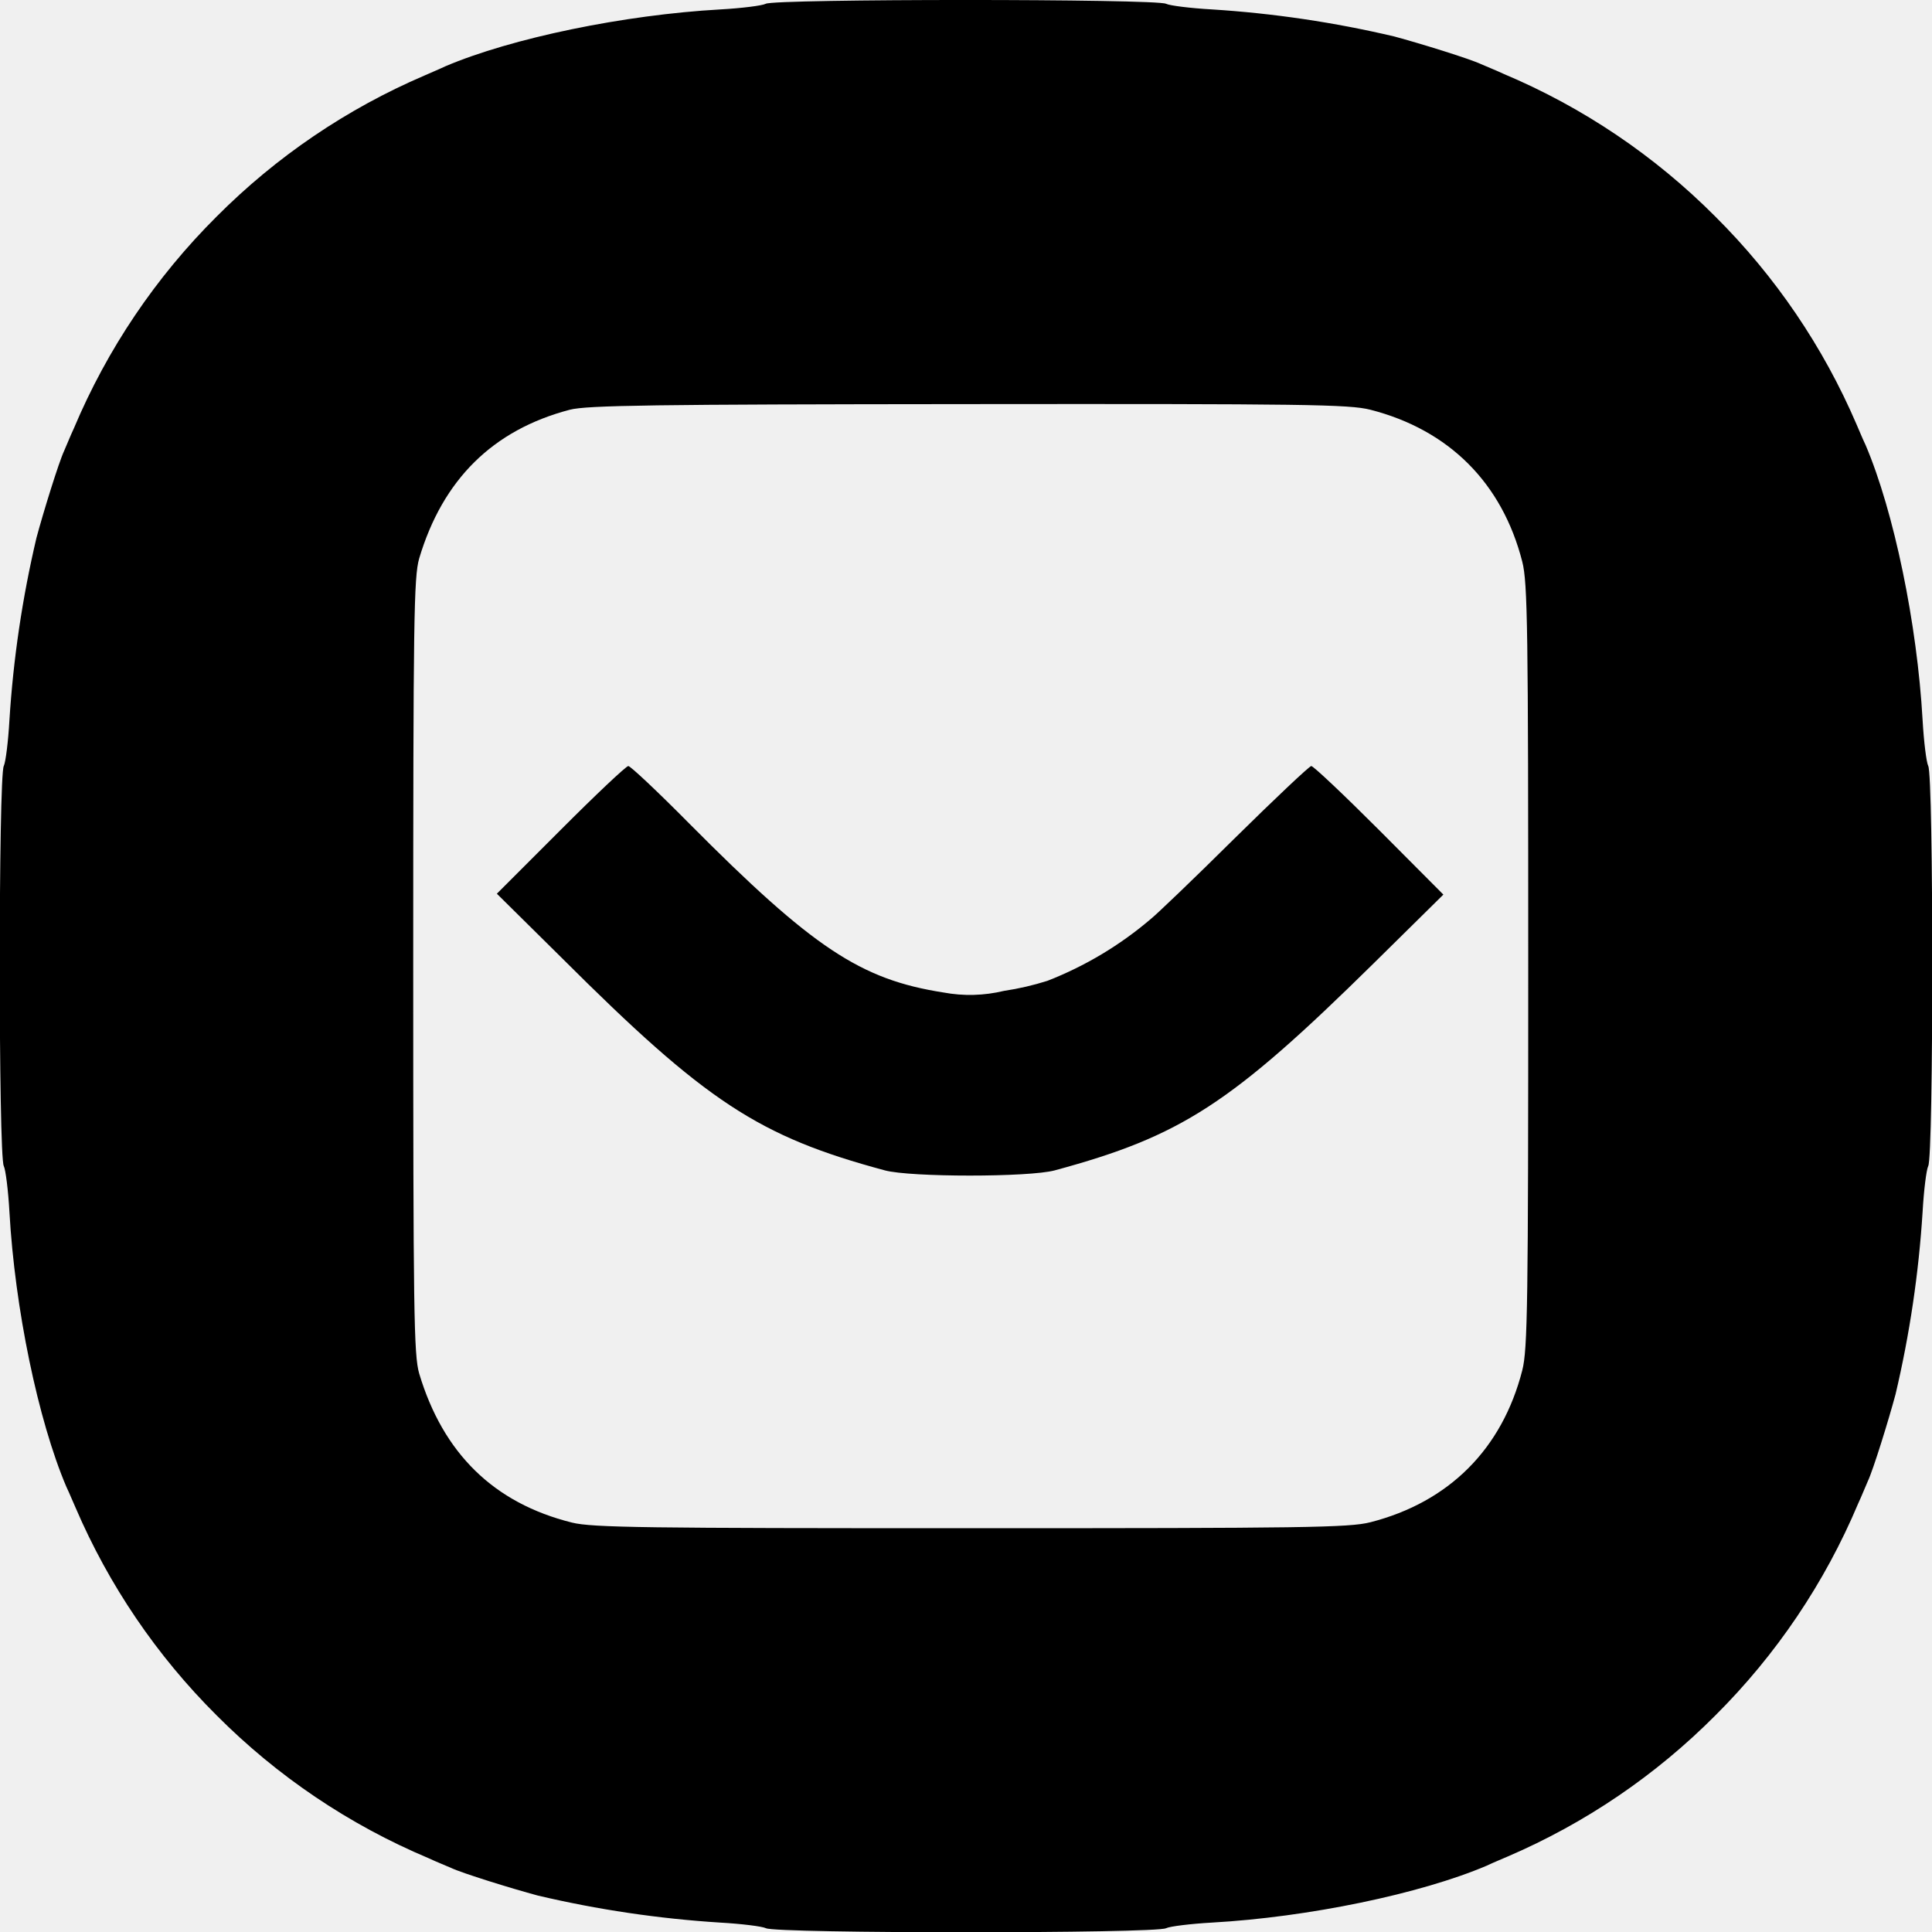
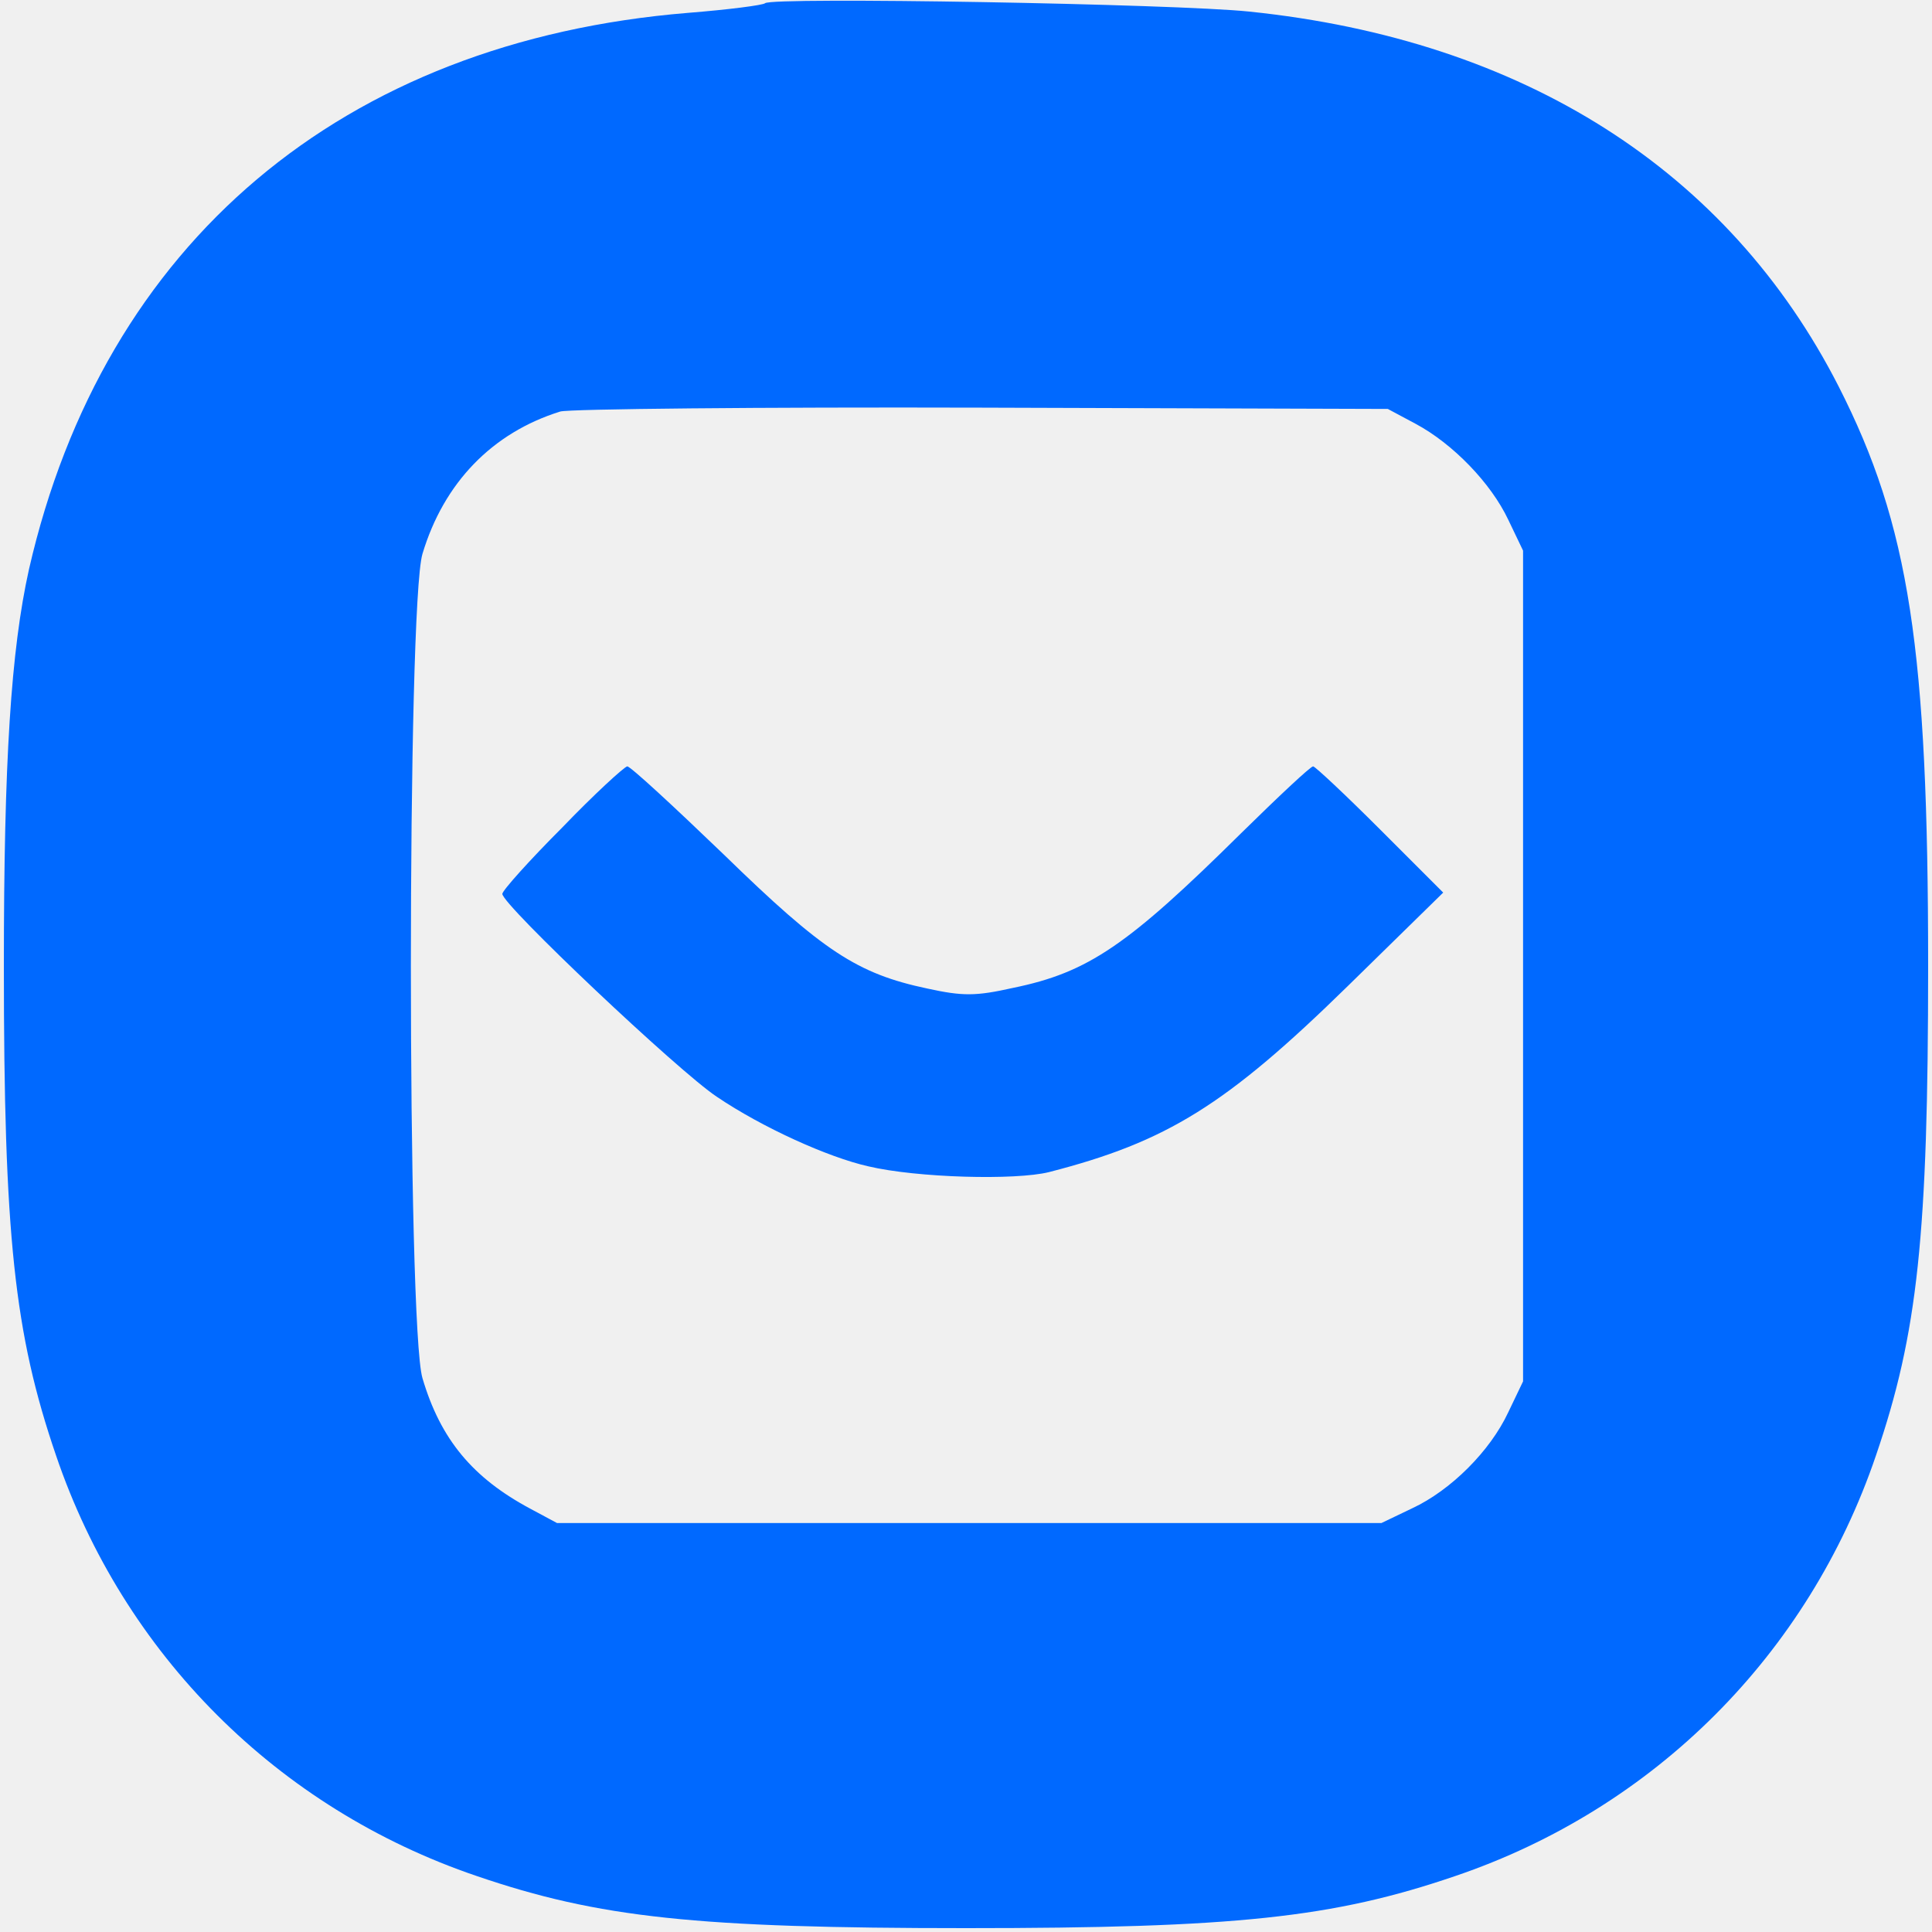
- <svg xmlns="http://www.w3.org/2000/svg" width="128" height="128" viewBox="0 0 128 128" fill="none">
-   <g clip-path="url(#clip0_2077_3513)">
-     <path fill-rule="evenodd" clip-rule="evenodd" d="M50.731 0.251C50.502 0.373 49.147 0.544 47.729 0.624C41.334 0.981 33.894 2.523 29.499 4.395C29.019 4.624 28.395 4.875 28.123 5.003C22.977 7.207 18.303 10.379 14.353 14.347C10.318 18.362 7.106 23.127 4.897 28.373C4.646 28.907 4.374 29.6 4.251 29.866C3.894 30.629 2.875 33.92 2.417 35.627C1.481 39.596 0.881 43.637 0.625 47.706C0.545 49.125 0.374 50.501 0.251 50.746C-0.106 51.376 -0.106 76.624 0.251 77.253C0.374 77.499 0.545 78.874 0.625 80.293C0.982 86.666 2.523 94.106 4.395 98.501C4.625 98.981 4.875 99.605 5.003 99.877C7.21 105.024 10.383 109.698 14.353 113.648C18.368 117.683 23.133 120.895 28.379 123.104C28.913 123.355 29.606 123.627 29.873 123.749C30.625 124.107 33.915 125.125 35.627 125.584C39.596 126.52 43.638 127.119 47.707 127.376C49.126 127.456 50.502 127.627 50.747 127.749C51.377 128.107 76.625 128.107 77.254 127.749C77.499 127.627 78.875 127.456 80.294 127.376C86.667 127.019 94.107 125.477 98.502 123.605C98.982 123.376 99.606 123.125 99.878 123.003C105.025 120.795 109.7 117.619 113.649 113.648C117.684 109.632 120.896 104.868 123.105 99.621C123.355 99.088 123.627 98.394 123.75 98.128C124.107 97.376 125.126 94.085 125.585 92.373C126.521 88.404 127.12 84.363 127.377 80.293C127.457 78.874 127.627 77.499 127.75 77.253C128.107 76.624 128.107 51.376 127.75 50.746C127.627 50.501 127.457 49.125 127.377 47.706C127.019 41.333 125.478 33.893 123.606 29.498C123.377 29.018 123.126 28.395 123.003 28.122C120.796 22.976 117.62 18.301 113.649 14.352C109.633 10.317 104.868 7.105 99.622 4.896C99.089 4.645 98.395 4.373 98.129 4.251C97.371 3.893 94.081 2.875 92.374 2.416C88.405 1.48 84.364 0.881 80.294 0.624C78.875 0.544 77.499 0.373 77.254 0.251C76.625 -0.085 51.27 -0.085 50.731 0.251ZM90.79 27.146C96.001 28.48 99.521 32 100.854 37.211C101.211 38.602 101.249 41.664 101.249 64C101.249 86.336 101.211 89.397 100.854 90.789C99.521 96 96.001 99.52 90.79 100.853C89.398 101.211 86.353 101.248 64.337 101.248C42.79 101.248 39.249 101.211 37.894 100.875C32.71 99.584 29.355 96.288 27.771 90.997C27.419 89.77 27.377 86.981 27.377 64C27.377 41.019 27.419 38.229 27.771 37.002C29.329 31.769 32.655 28.483 37.75 27.146C38.897 26.853 43.249 26.789 64.166 26.773C86.395 26.752 89.393 26.789 90.79 27.146ZM37.147 54.981L32.918 59.211L37.211 63.456C46.79 73.019 50.273 75.296 58.625 77.541C60.331 78 68.171 78 69.878 77.541C78.273 75.269 81.542 73.147 90.998 63.834L95.627 59.269L91.377 55.002C89.041 52.666 87.019 50.752 86.875 50.752C86.753 50.752 84.459 52.917 81.755 55.584C79.089 58.229 76.582 60.624 76.23 60.896C74.196 62.629 71.887 64.009 69.398 64.981C68.457 65.279 67.494 65.502 66.518 65.648C65.202 65.966 63.833 66.003 62.502 65.754C57.019 64.896 53.878 62.832 45.627 54.523C43.585 52.459 41.771 50.752 41.627 50.752C41.483 50.752 39.478 52.645 37.147 54.981Z" fill="black" />
+ <svg xmlns="http://www.w3.org/2000/svg" aria-hidden="true" class="aspect-square w-4 h-4 flex-shrink-0" viewBox="0 0 300 300">
+   <g transform="translate(0, 300) scale(0.1,-0.1)" fill="#0069FF" stroke="none">
+     <path d="M1188 2995 c-3 -3 -57 -10 -120 -15 -536 -44 -907 -357 -1023 -864 -28 -126 -39 -297 -39 -616 0 -418 16 -570 81 -760 105 -309 344 -548 653 -653 190 -65 342 -81 760 -81 418 0 570 16 760 81 309 105 548 344 653 653 65 190 81 342 81 760 0 492 -29 684 -139 900 -171 335 -489 538 -915 582 -114 12 -742 23 -752 13z m1010 -653 c58 -31 117 -92 144 -149 l23 -48 0 -645 0 -645 -23 -48 c-28 -60 -89 -121 -149 -149 l-48 -23 -640 0 -640 0 -41 22 c-90 48 -140 108 -168 203 -24 80 -24 1200 0 1280 33 110 108 188 214 221 14 4 309 7 655 6 l630 -2 43 -23z" />
+     <path d="M873 1715 c-51 -51 -93 -98 -93 -103 0 -17 274 -276 333 -315 71 -48 173 -94 235 -108 76 -18 229 -22 281 -9 183 47 275 104 464 289 l148 145 -98 98 c-54 54 -101 98 -104 98 -4 0 -54 -47 -112 -104 -176 -174 -237 -216 -354 -240 -58 -13 -78 -13 -133 -1 -109 23 -162 58 -316 208 -78 75 -145 137 -150 137 -5 -1 -51 -43 -101 -95z" />
  </g>
-   <defs>
-     <clipPath id="clip0_2077_3513">
-       <rect width="128" height="128" fill="white" />
-     </clipPath>
-   </defs>
</svg>
